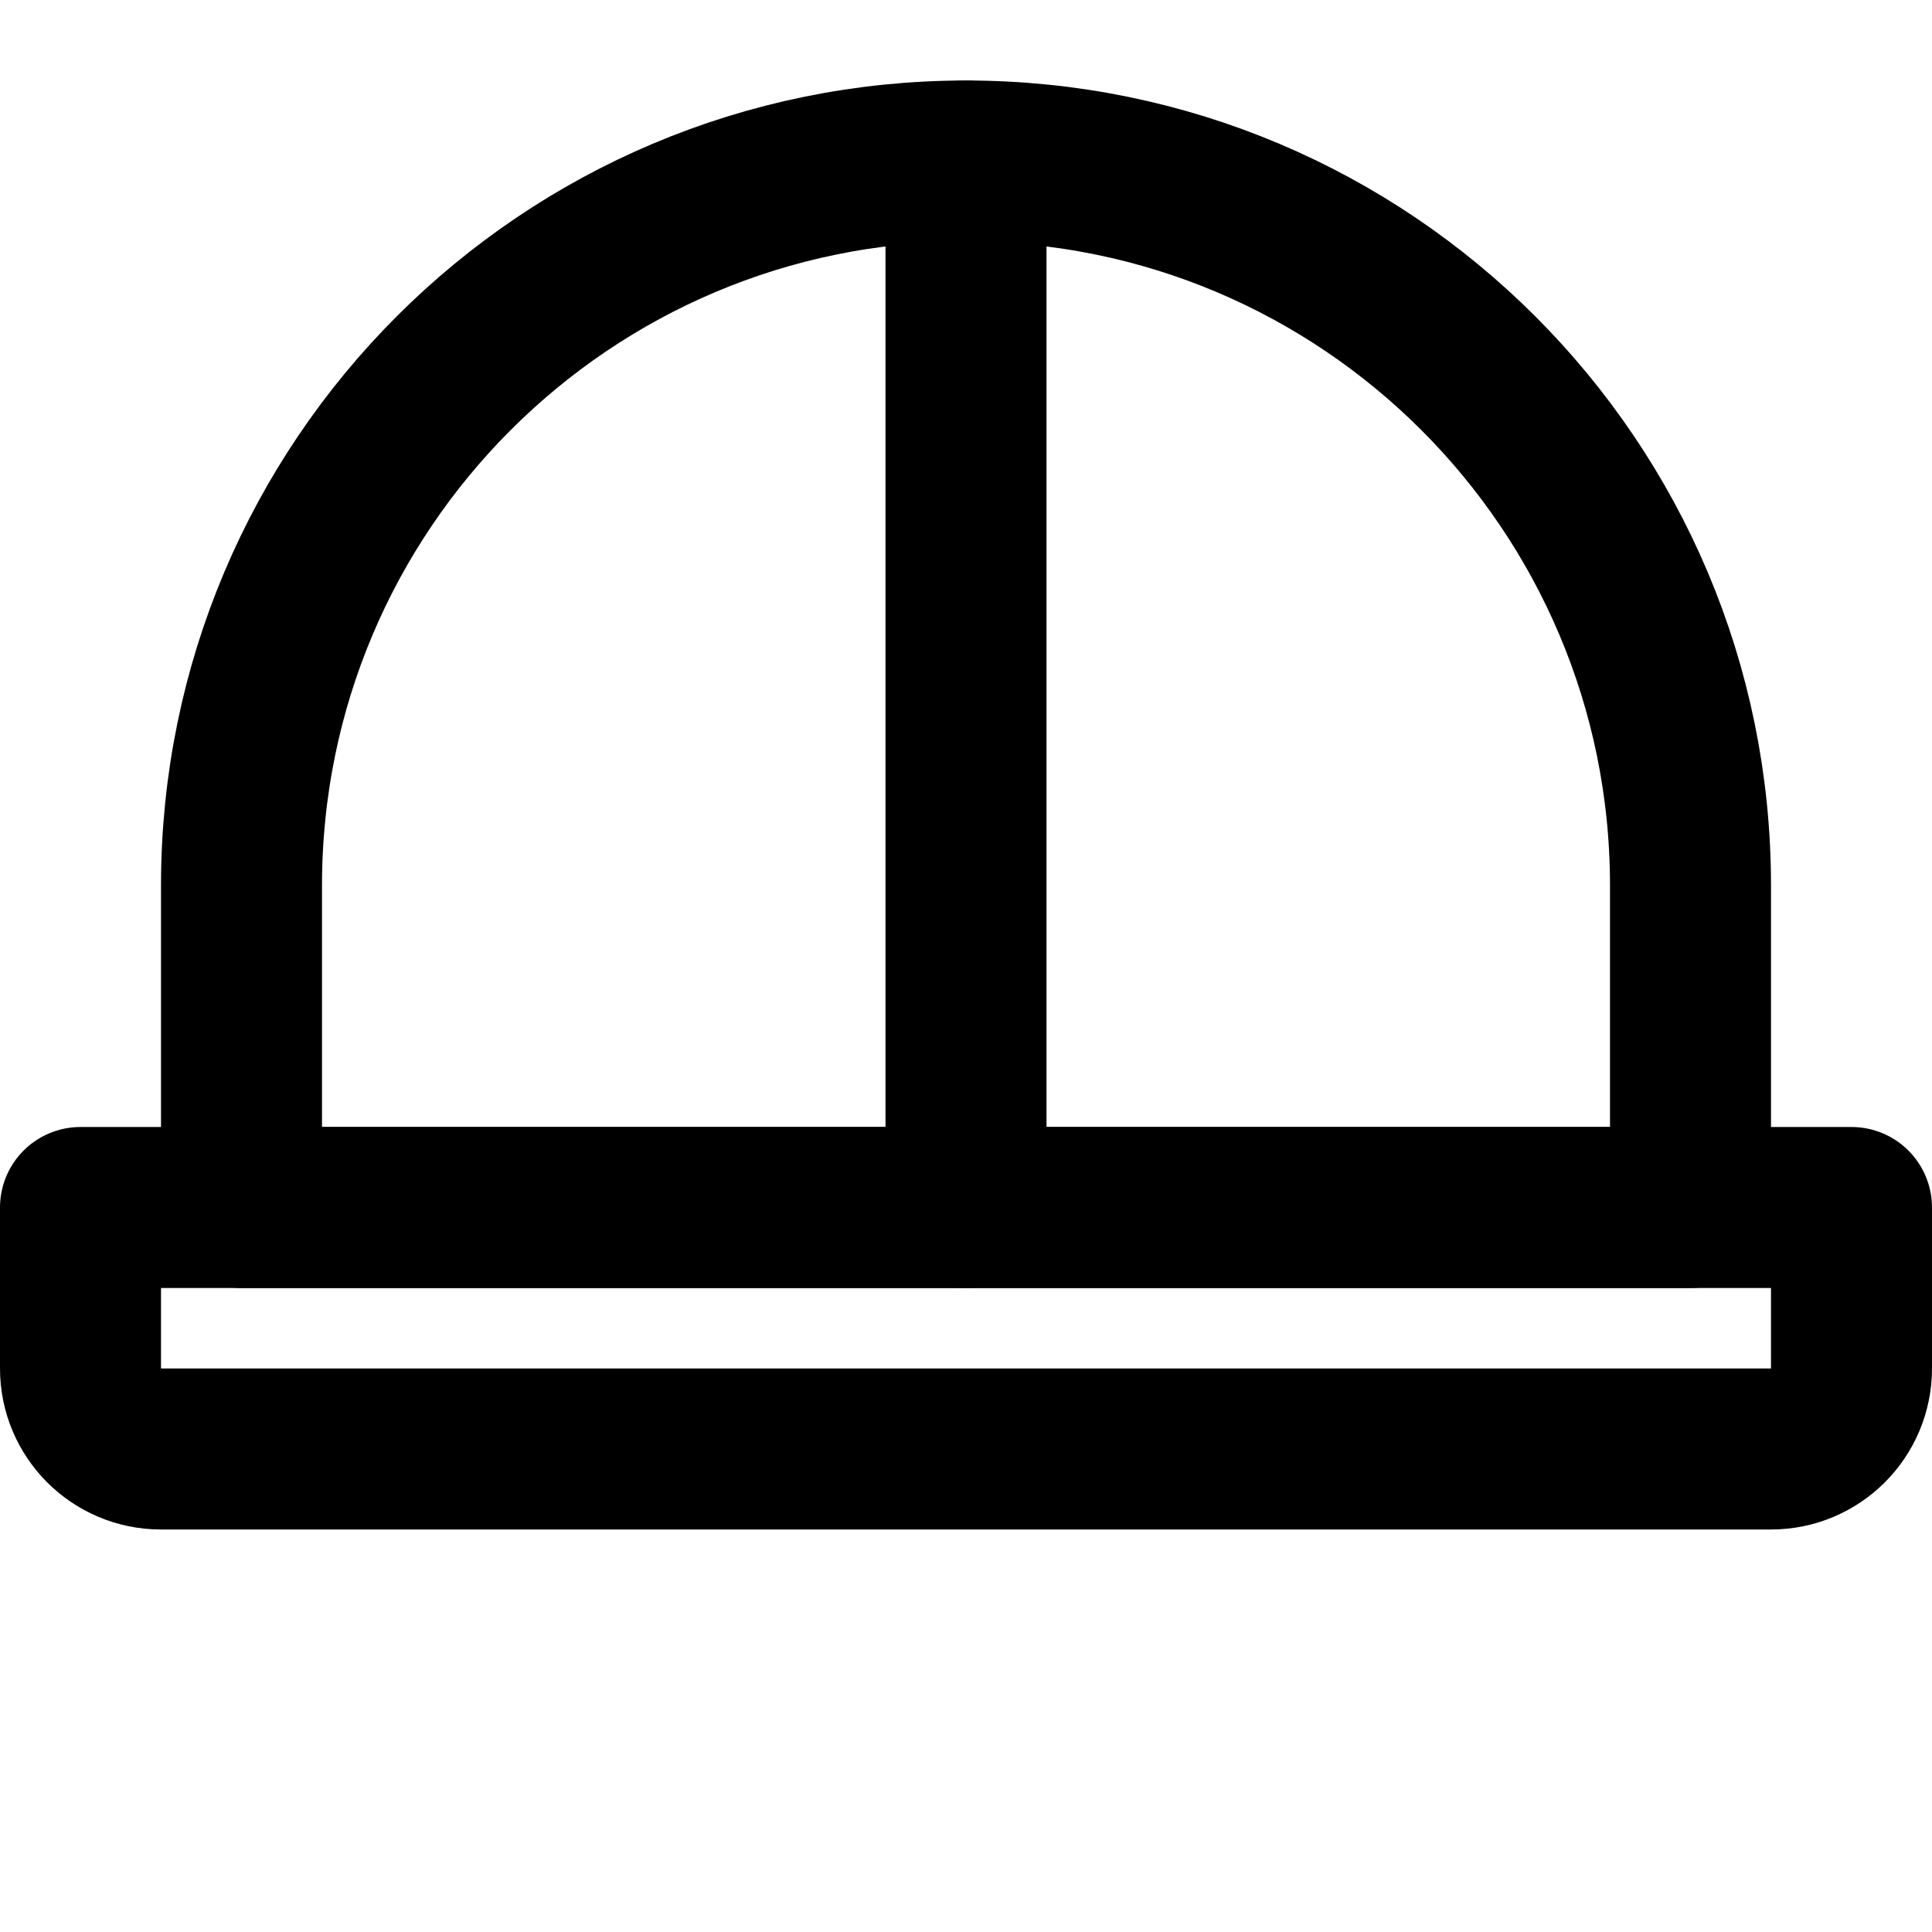
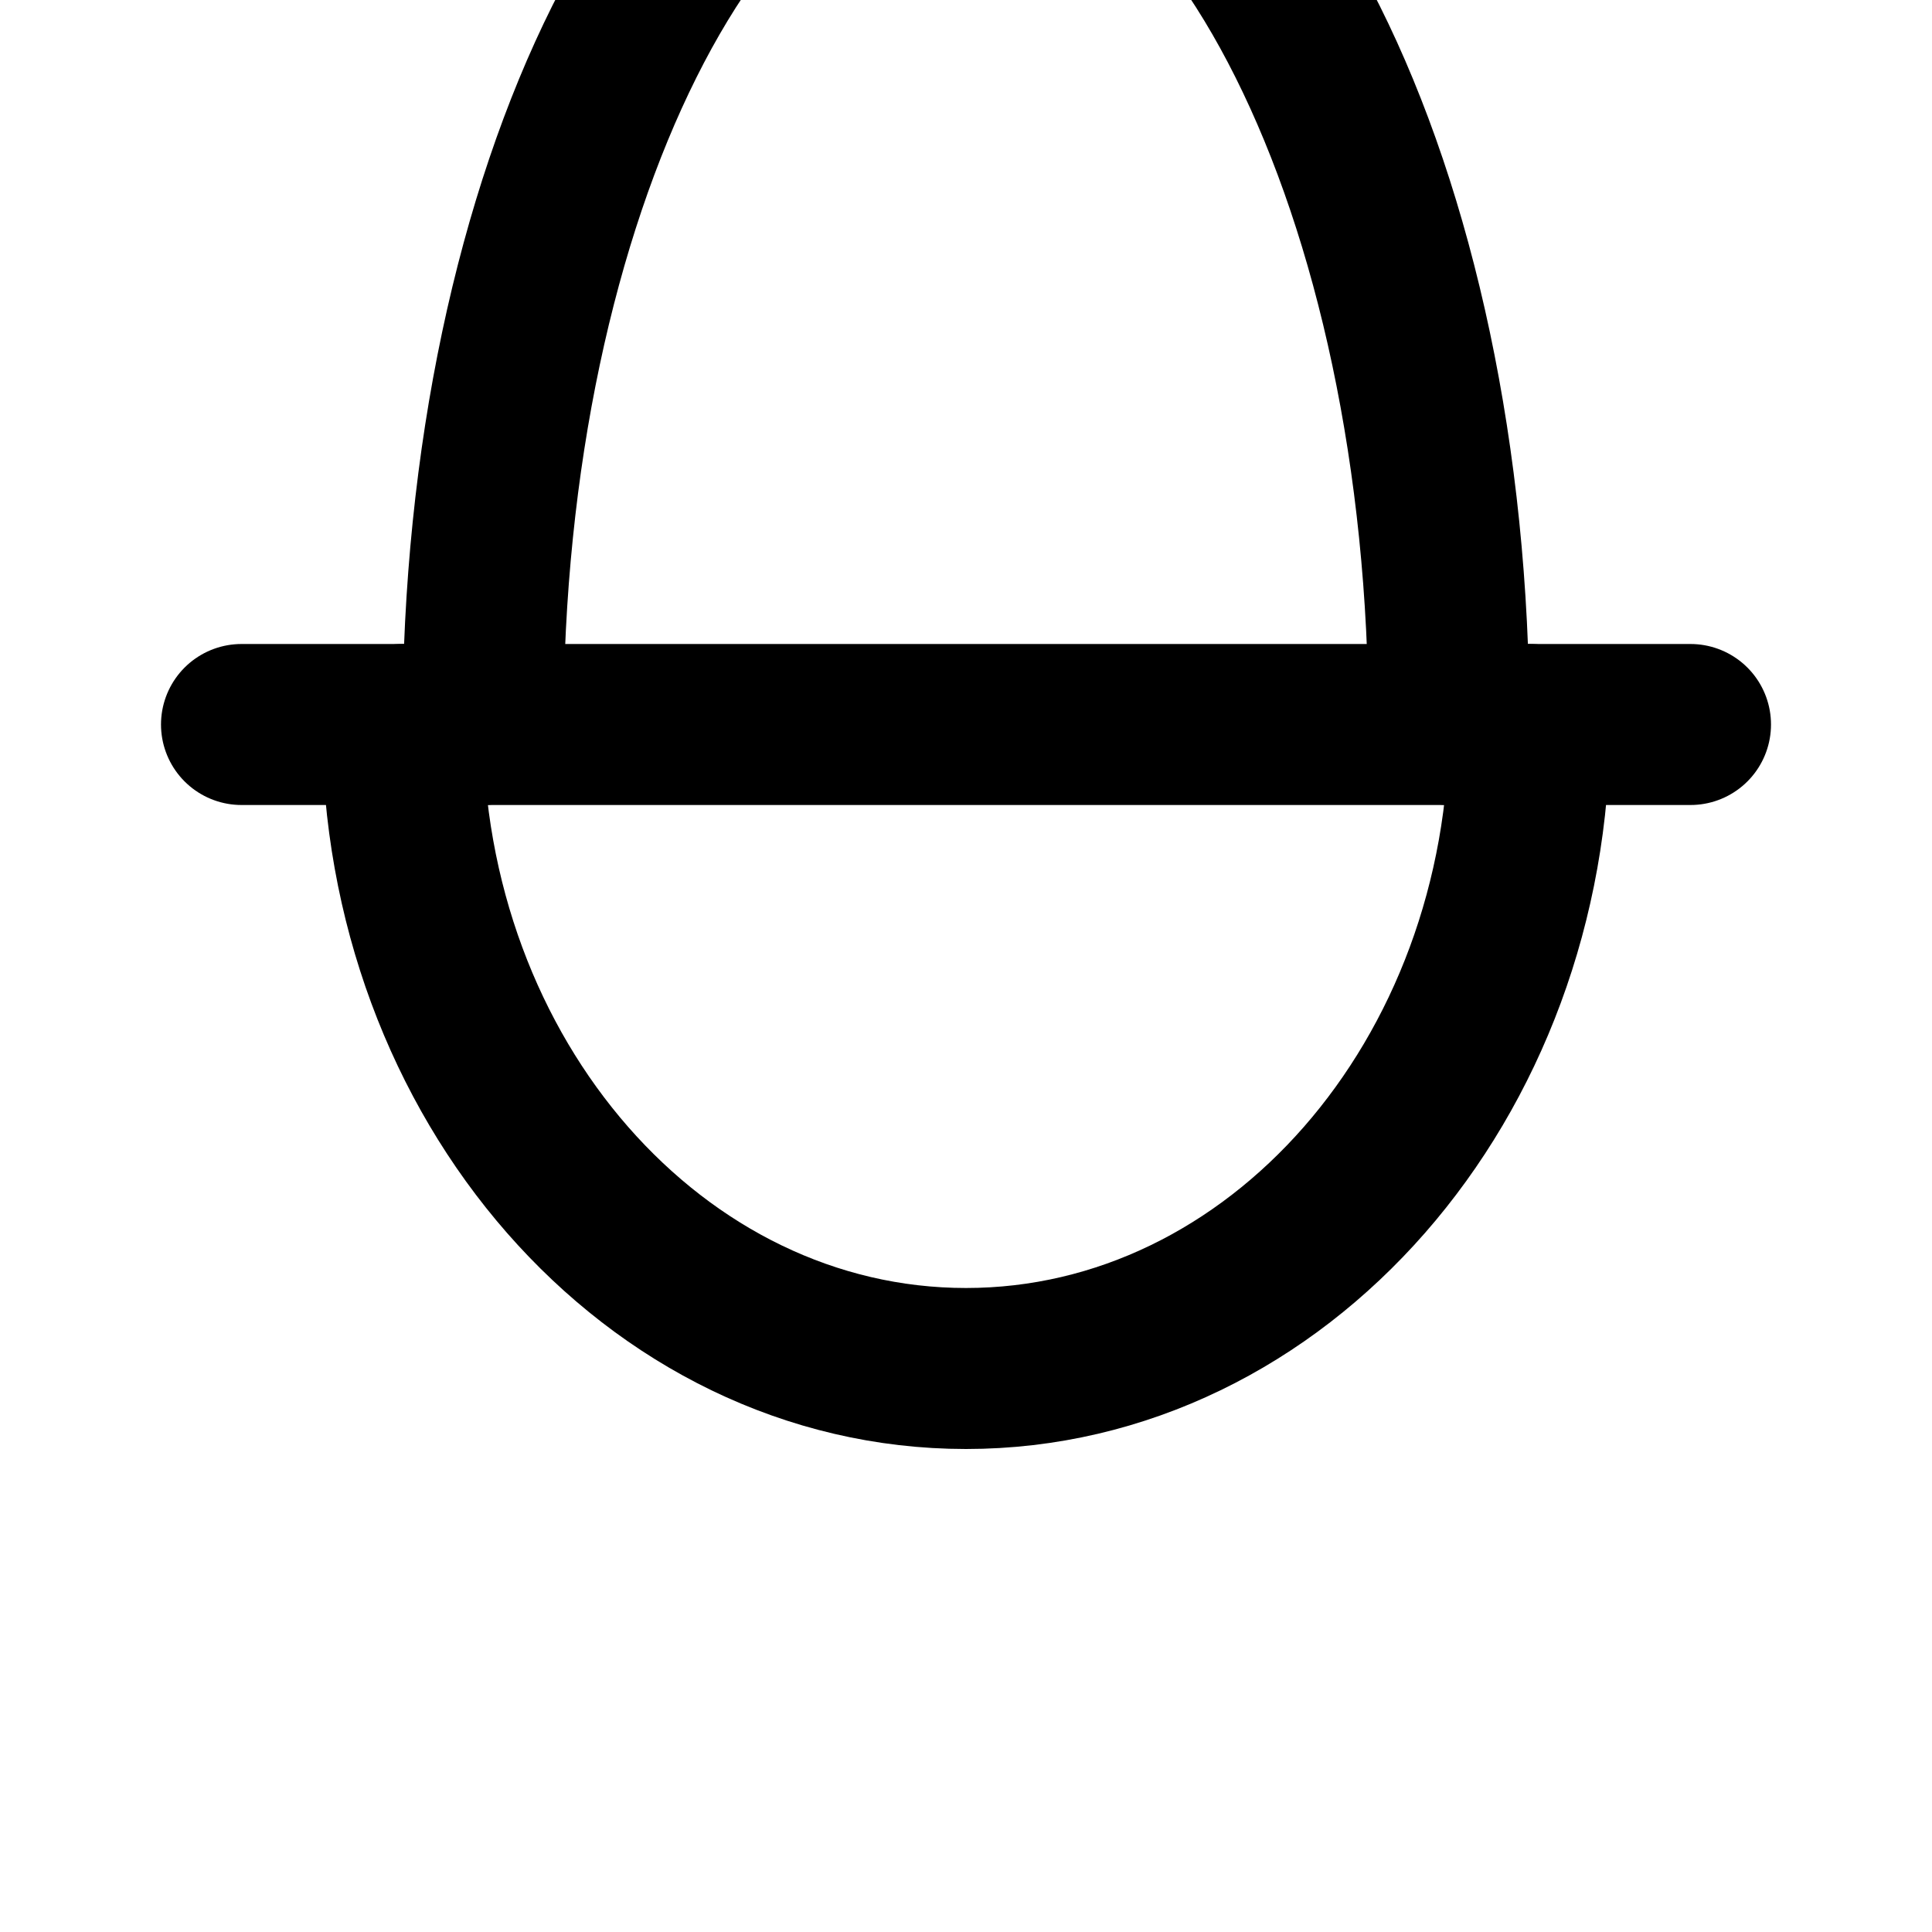
<svg xmlns="http://www.w3.org/2000/svg" viewBox="0 0 24 24" fill="none" stroke="currentColor" stroke-width="2" stroke-linecap="round" stroke-linejoin="round">
-   <path d="M12 2a9 9 0 019 9v4H3v-4a9 9 0 019-9z" />
-   <path d="M1 15h22v2a1 1 0 01-1 1H2a1 1 0 01-1-1v-2z" />
-   <line x1="12" y1="2" x2="12" y2="15" />
+   <path d="M5 9 A7 8 0 0 0 19 9" />
+   <line x1="3" y1="9" x2="21" y2="9" />
+   <path d="M6 9 A6 12 0 0 1 18 9" />
</svg>
